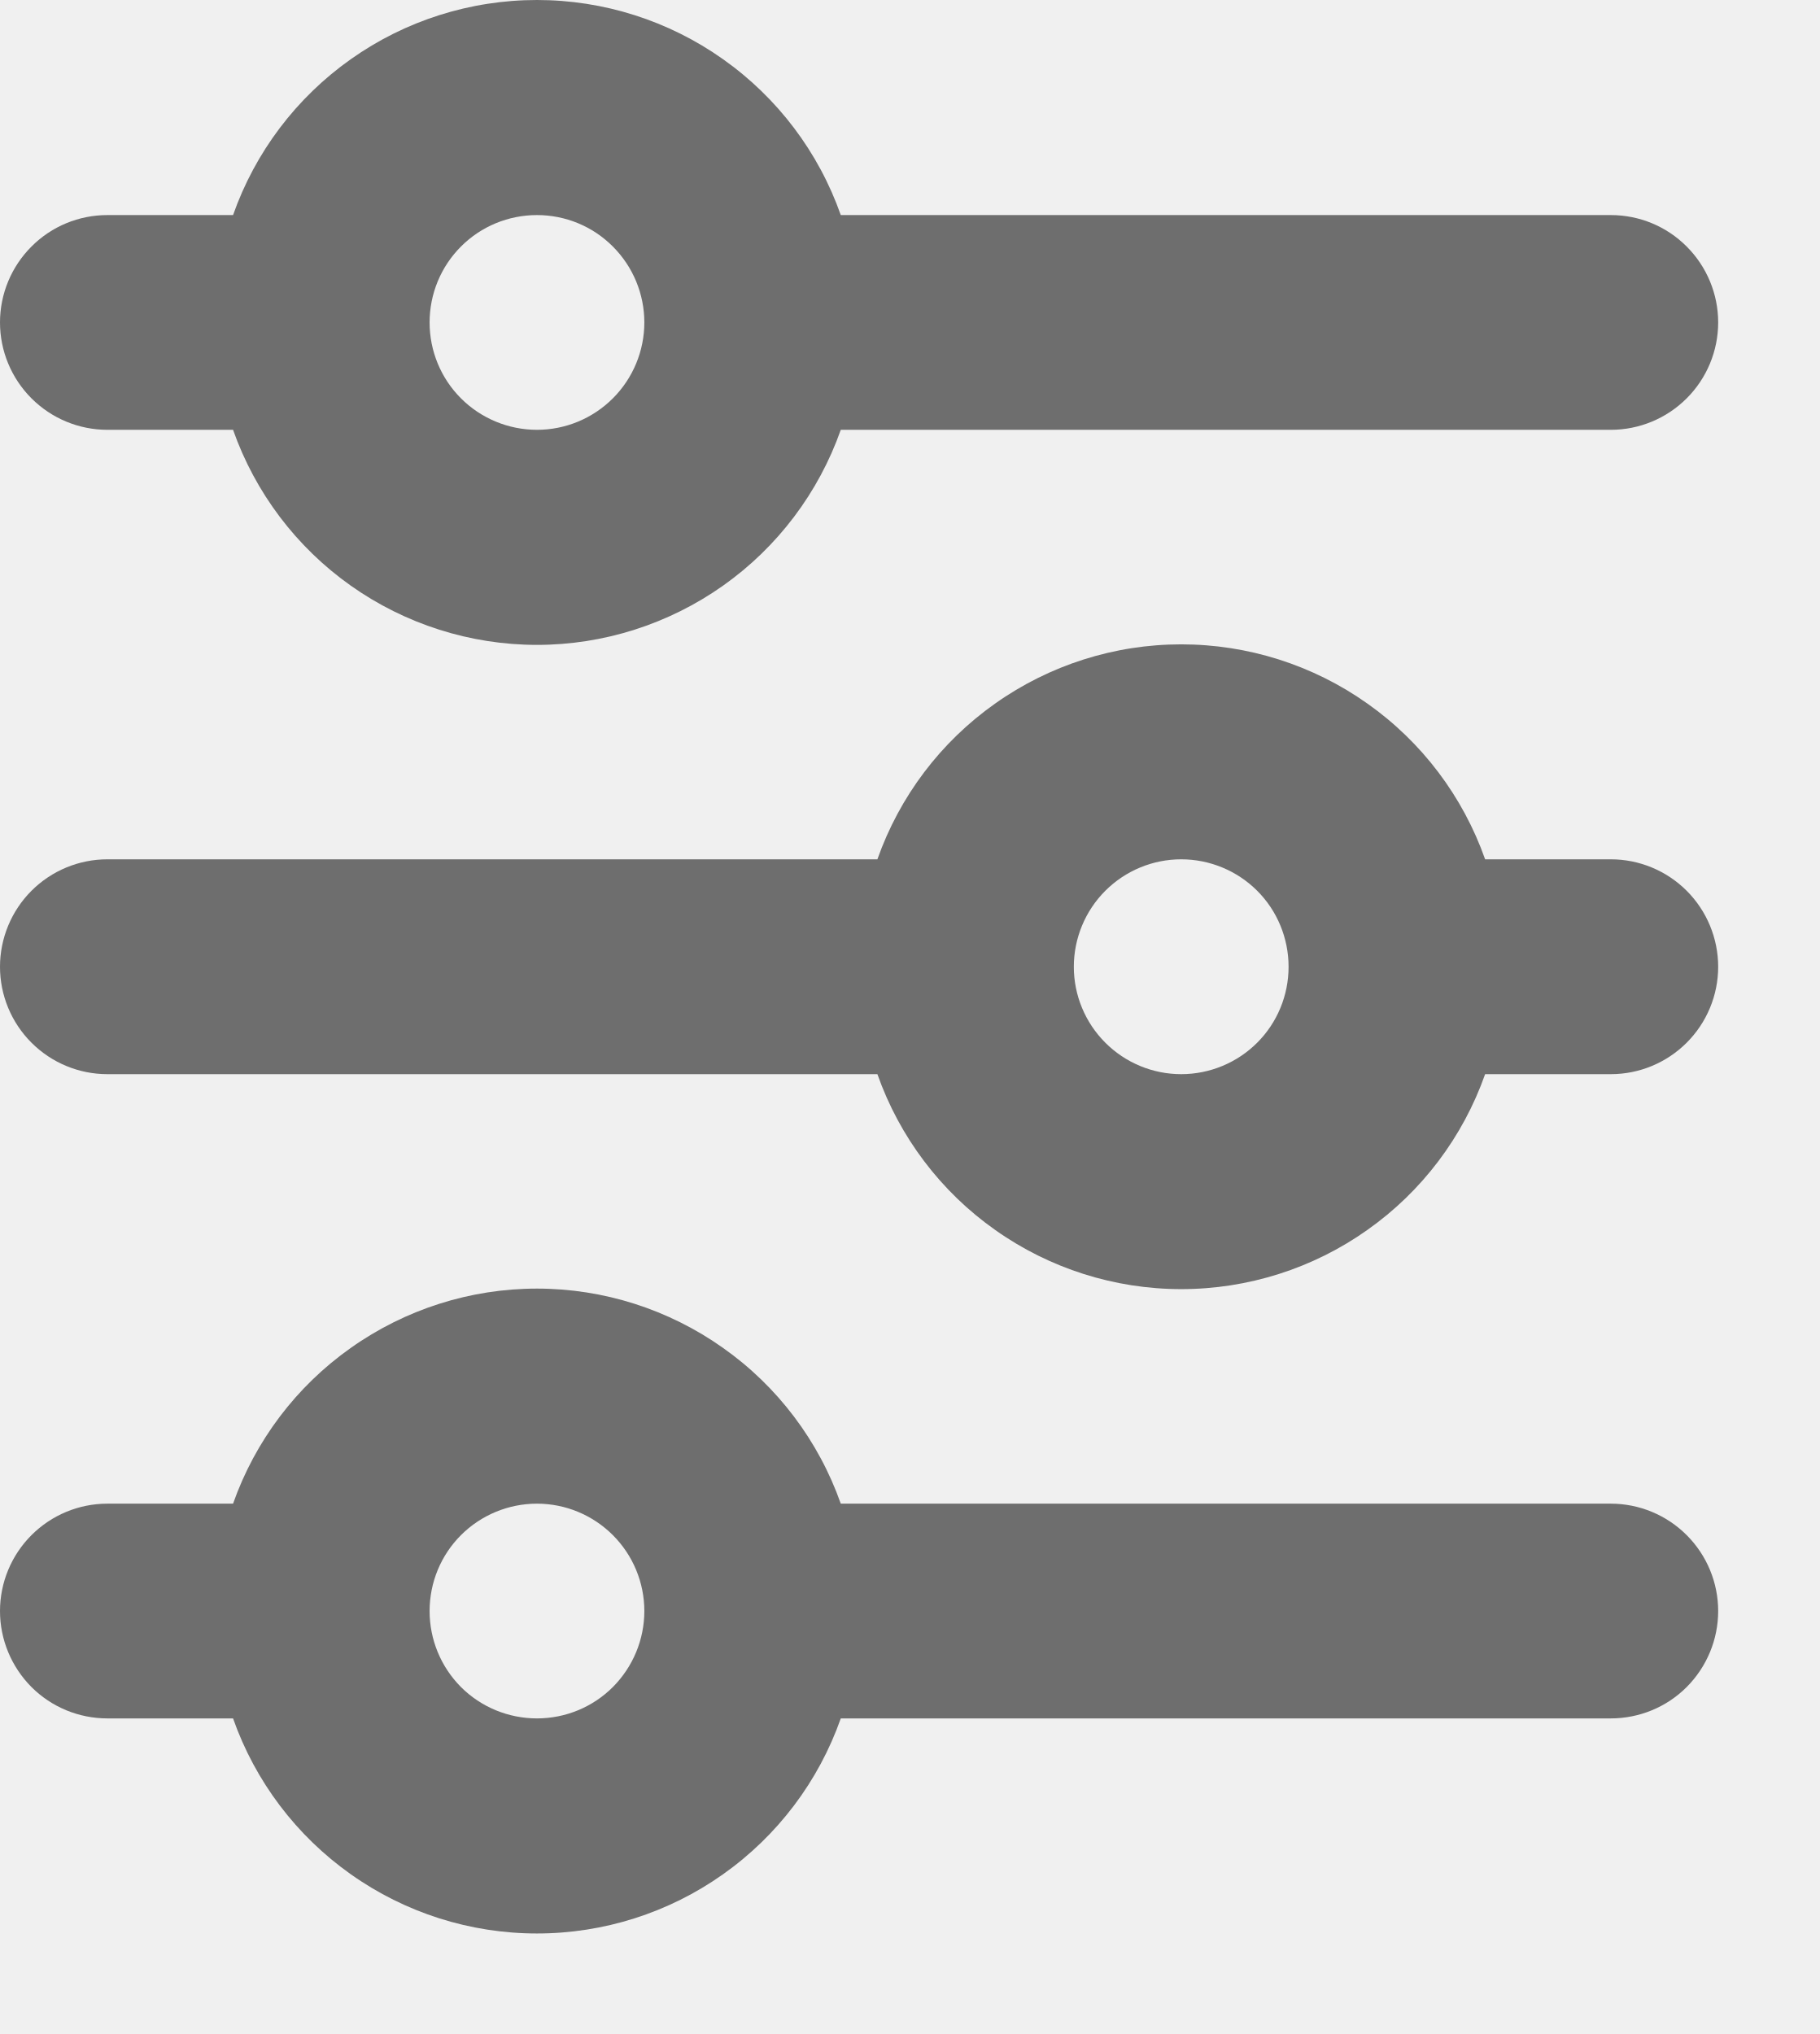
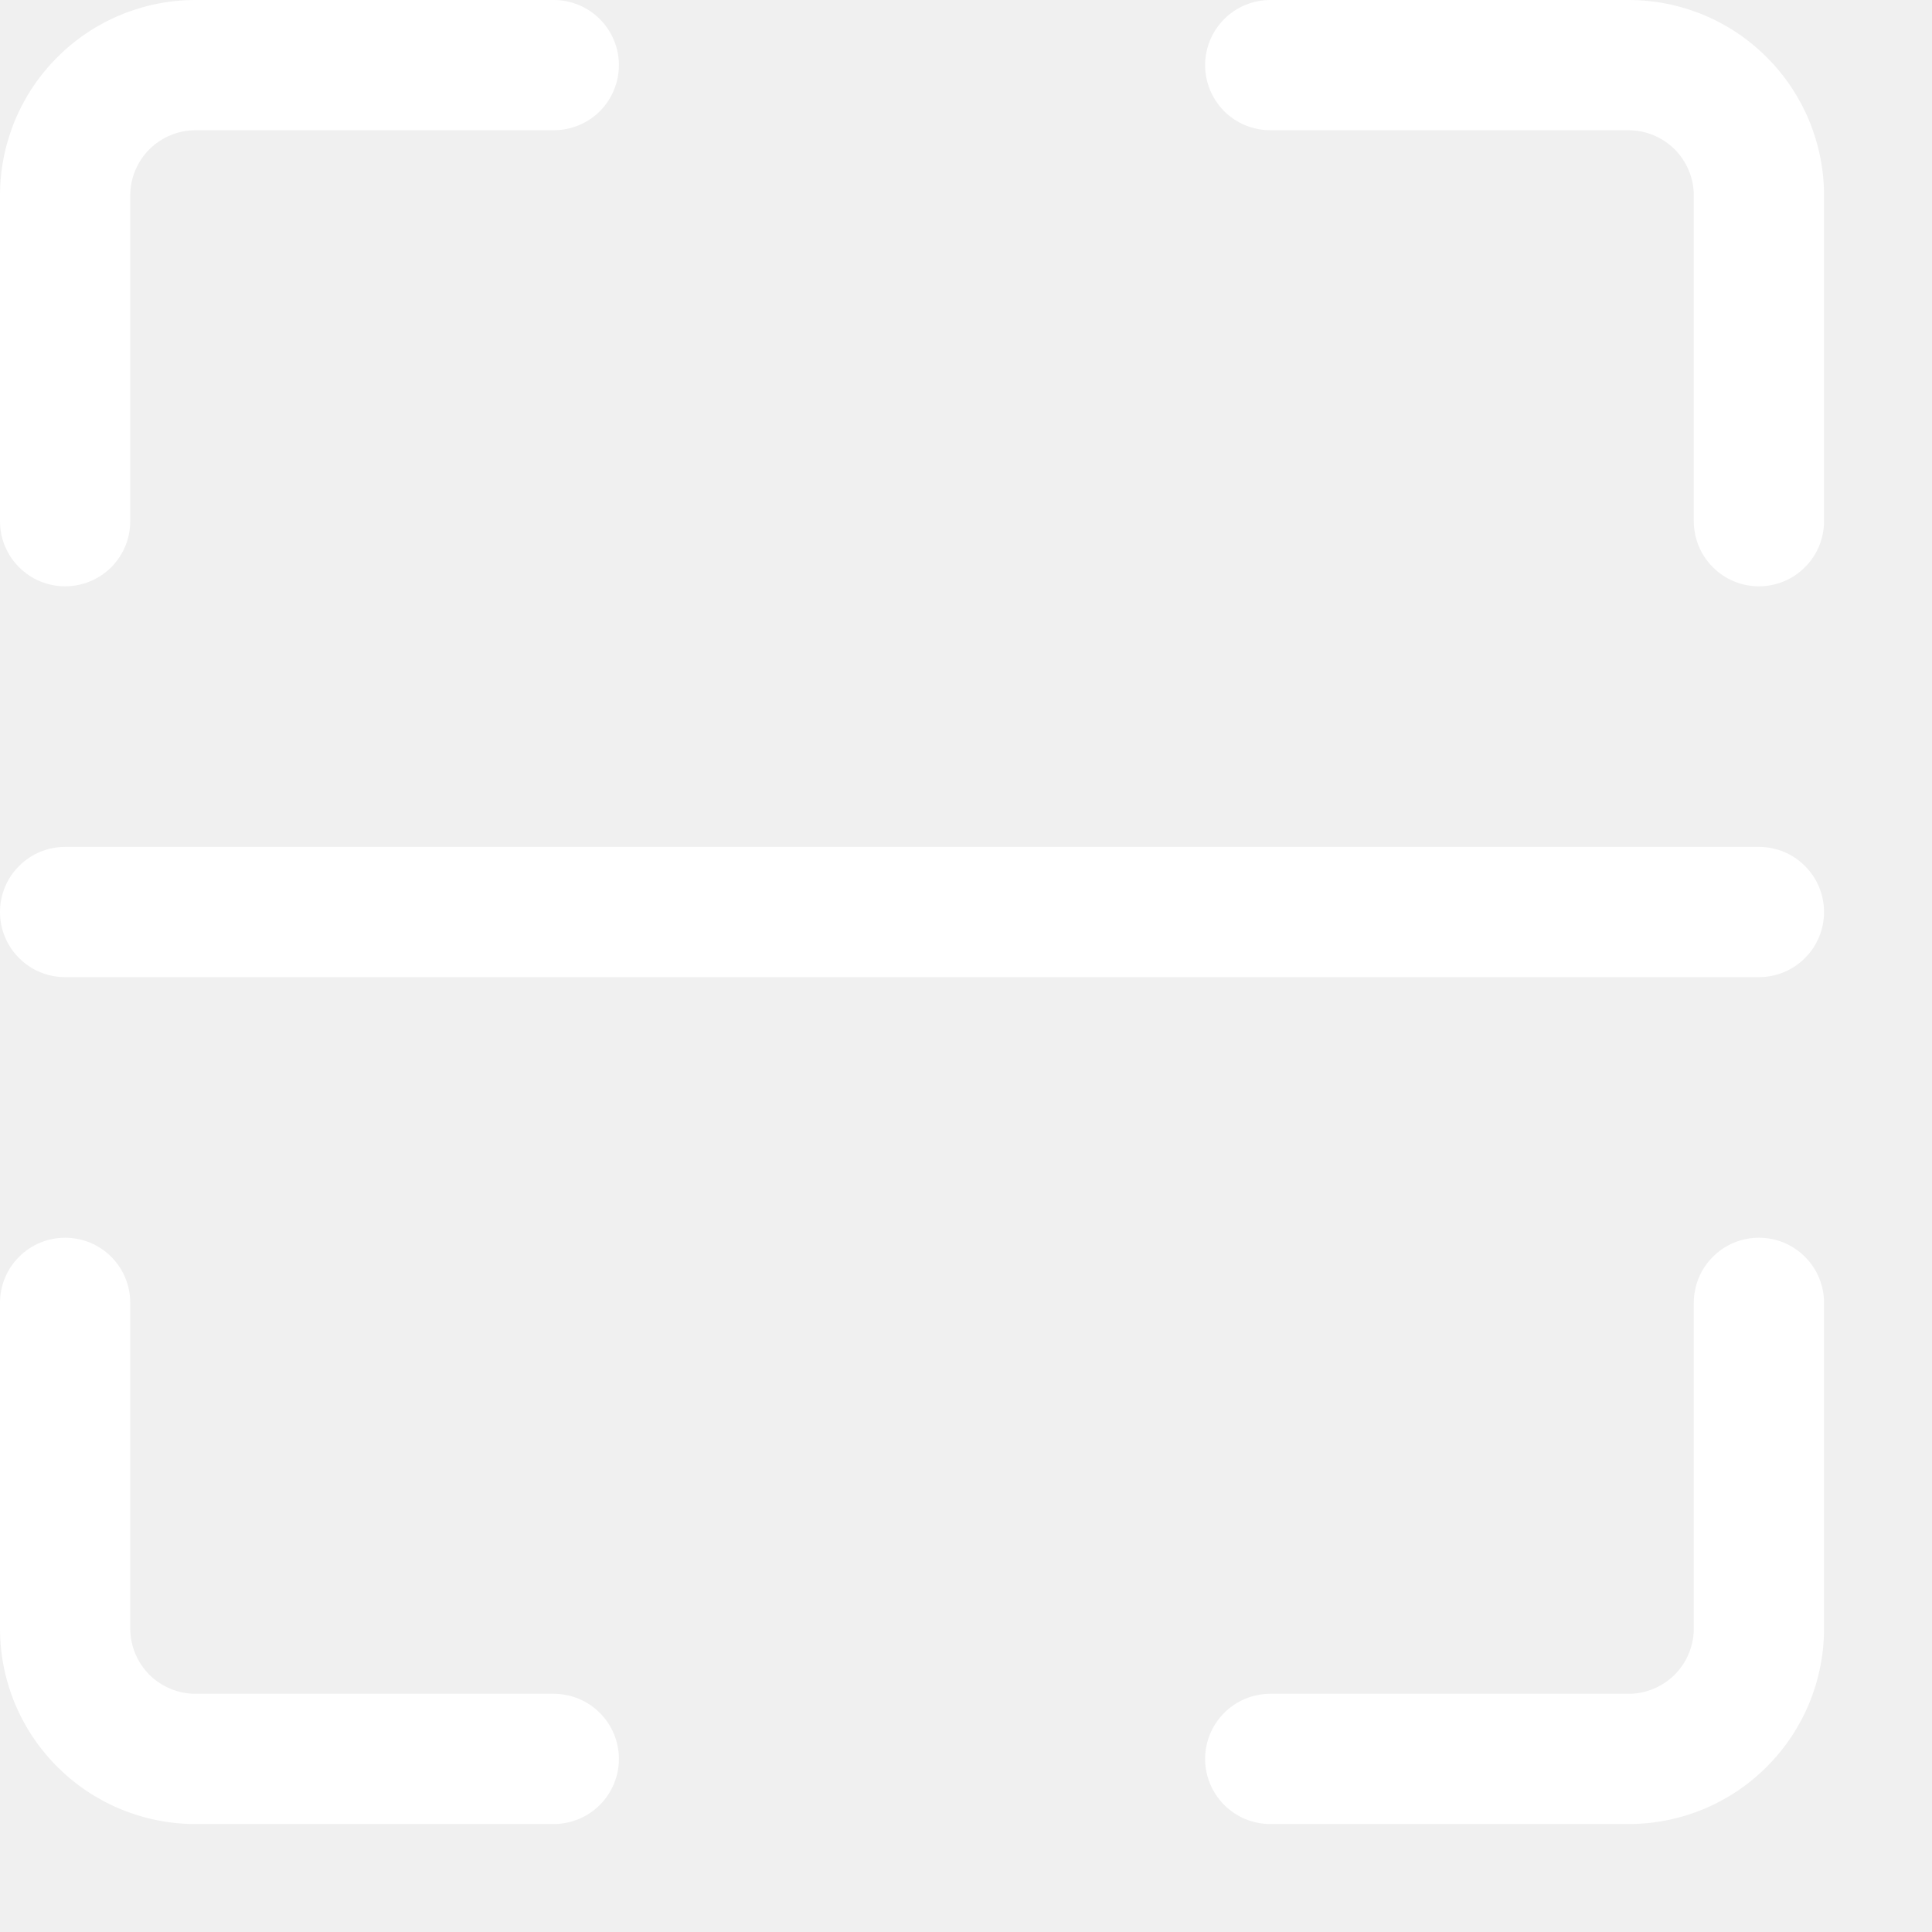
- <svg xmlns="http://www.w3.org/2000/svg" width="17" height="19" viewBox="0 0 17 19" fill="none">
-   <path d="M5.016 2.009C4.75 2.009 4.494 2.114 4.306 2.303C4.118 2.491 4.013 2.746 4.013 3.012C4.013 3.278 4.118 3.533 4.306 3.721C4.494 3.909 4.75 4.015 5.016 4.015C5.282 4.015 5.537 3.909 5.725 3.721C5.913 3.533 6.019 3.278 6.019 3.012C6.019 2.746 5.913 2.491 5.725 2.303C5.537 2.114 5.282 2.009 5.016 2.009ZM2.177 2.009C2.384 1.421 2.768 0.913 3.277 0.553C3.785 0.193 4.393 0 5.016 0C5.638 0 6.246 0.193 6.754 0.553C7.263 0.913 7.647 1.421 7.854 2.009H15.047C15.313 2.009 15.568 2.114 15.756 2.303C15.944 2.491 16.05 2.746 16.05 3.012C16.05 3.278 15.944 3.533 15.756 3.721C15.568 3.909 15.313 4.015 15.047 4.015H7.854C7.647 4.602 7.263 5.111 6.754 5.471C6.246 5.83 5.638 6.024 5.016 6.024C4.393 6.024 3.785 5.83 3.277 5.471C2.768 5.111 2.384 4.602 2.177 4.015H1.003C0.737 4.015 0.482 3.909 0.294 3.721C0.106 3.533 0 3.278 0 3.012C0 2.746 0.106 2.491 0.294 2.303C0.482 2.114 0.737 2.009 1.003 2.009H2.177ZM11.034 8.027C10.768 8.027 10.513 8.133 10.325 8.321C10.137 8.509 10.031 8.765 10.031 9.031C10.031 9.297 10.137 9.552 10.325 9.74C10.513 9.928 10.768 10.034 11.034 10.034C11.3 10.034 11.556 9.928 11.744 9.74C11.932 9.552 12.037 9.297 12.037 9.031C12.037 8.765 11.932 8.509 11.744 8.321C11.556 8.133 11.3 8.027 11.034 8.027ZM8.196 8.027C8.403 7.44 8.787 6.931 9.296 6.572C9.804 6.212 10.412 6.019 11.034 6.019C11.657 6.019 12.265 6.212 12.773 6.572C13.282 6.931 13.666 7.44 13.873 8.027H15.047C15.313 8.027 15.568 8.133 15.756 8.321C15.944 8.509 16.05 8.765 16.05 9.031C16.05 9.297 15.944 9.552 15.756 9.74C15.568 9.928 15.313 10.034 15.047 10.034H13.873C13.666 10.621 13.282 11.13 12.773 11.489C12.265 11.849 11.657 12.042 11.034 12.042C10.412 12.042 9.804 11.849 9.296 11.489C8.787 11.13 8.403 10.621 8.196 10.034H1.003C0.737 10.034 0.482 9.928 0.294 9.74C0.106 9.552 0 9.297 0 9.031C0 8.765 0.106 8.509 0.294 8.321C0.482 8.133 0.737 8.027 1.003 8.027H8.196ZM5.016 14.046C4.75 14.046 4.494 14.152 4.306 14.34C4.118 14.528 4.013 14.783 4.013 15.049C4.013 15.315 4.118 15.57 4.306 15.759C4.494 15.947 4.75 16.052 5.016 16.052C5.282 16.052 5.537 15.947 5.725 15.759C5.913 15.57 6.019 15.315 6.019 15.049C6.019 14.783 5.913 14.528 5.725 14.34C5.537 14.152 5.282 14.046 5.016 14.046ZM2.177 14.046C2.384 13.459 2.768 12.95 3.277 12.591C3.785 12.231 4.393 12.037 5.016 12.037C5.638 12.037 6.246 12.231 6.754 12.591C7.263 12.95 7.647 13.459 7.854 14.046H15.047C15.313 14.046 15.568 14.152 15.756 14.34C15.944 14.528 16.05 14.783 16.05 15.049C16.05 15.315 15.944 15.57 15.756 15.759C15.568 15.947 15.313 16.052 15.047 16.052H7.854C7.647 16.64 7.263 17.148 6.754 17.508C6.246 17.868 5.638 18.061 5.016 18.061C4.393 18.061 3.785 17.868 3.277 17.508C2.768 17.148 2.384 16.64 2.177 16.052H1.003C0.737 16.052 0.482 15.947 0.294 15.759C0.106 15.57 0 15.315 0 15.049C0 14.783 0.106 14.528 0.294 14.34C0.482 14.152 0.737 14.046 1.003 14.046H2.177Z" fill="#6E6E6E" />
+ <svg xmlns="http://www.w3.org/2000/svg" width="17" height="17" viewBox="0 0 17 17" fill="none">
+   <path d="M0.573 5.159C0.725 5.159 0.871 5.099 0.979 4.991C1.086 4.884 1.146 4.738 1.146 4.586V1.72C1.146 1.568 1.207 1.422 1.314 1.314C1.422 1.207 1.568 1.146 1.72 1.146H4.872C5.024 1.146 5.17 1.086 5.278 0.979C5.385 0.871 5.446 0.725 5.446 0.573C5.446 0.421 5.385 0.275 5.278 0.168C5.17 0.06 5.024 0 4.872 0H1.72C1.264 0 0.826 0.181 0.504 0.504C0.181 0.826 0 1.264 0 1.72V4.586C0 4.738 0.06 4.884 0.168 4.991C0.275 5.099 0.421 5.159 0.573 5.159Z" fill="white" />
+   <path d="M14.33 0H11.178C11.026 0 10.88 0.06 10.772 0.168C10.665 0.275 10.604 0.421 10.604 0.573C10.604 0.725 10.665 0.871 10.772 0.979C10.88 1.086 11.026 1.146 11.178 1.146H14.33C14.482 1.146 14.628 1.207 14.736 1.314C14.843 1.422 14.904 1.568 14.904 1.72V4.586C14.904 4.738 14.964 4.884 15.072 4.991C15.179 5.099 15.325 5.159 15.477 5.159C15.629 5.159 15.775 5.099 15.882 4.991C15.99 4.884 16.05 4.738 16.05 4.586V1.72C16.05 1.264 15.869 0.826 15.546 0.504C15.224 0.181 14.787 0 14.33 0Z" fill="white" />
+   <path d="M15.477 10.891C15.325 10.891 15.179 10.951 15.072 11.059C14.964 11.166 14.904 11.312 14.904 11.464V14.33C14.904 14.482 14.843 14.628 14.736 14.736C14.628 14.843 14.482 14.904 14.33 14.904H11.178C11.026 14.904 10.88 14.964 10.772 15.072C10.665 15.179 10.604 15.325 10.604 15.477C10.604 15.629 10.665 15.775 10.772 15.882C10.88 15.99 11.026 16.05 11.178 16.05H14.33C14.787 16.05 15.224 15.869 15.546 15.546C15.869 15.224 16.05 14.787 16.05 14.33V11.464C16.05 11.312 15.99 11.166 15.882 11.059C15.775 10.951 15.629 10.891 15.477 10.891Z" fill="white" />
+   <path d="M4.872 14.904H1.72C1.568 14.904 1.422 14.843 1.314 14.736C1.207 14.628 1.146 14.482 1.146 14.33V11.464C1.146 11.312 1.086 11.166 0.979 11.059C0.871 10.951 0.725 10.891 0.573 10.891C0.421 10.891 0.275 10.951 0.168 11.059C0.06 11.166 0 11.312 0 11.464V14.33C0 14.787 0.181 15.224 0.504 15.546C0.826 15.869 1.264 16.05 1.72 16.05H4.872C5.024 16.05 5.17 15.99 5.278 15.882C5.385 15.775 5.446 15.629 5.446 15.477C5.446 15.325 5.385 15.179 5.278 15.072C5.17 14.964 5.024 14.904 4.872 14.904Z" fill="white" />
+   <path d="M15.477 7.452H0.573C0.421 7.452 0.275 7.512 0.168 7.62C0.06 7.727 0 7.873 0 8.025C0 8.177 0.06 8.323 0.168 8.43C0.275 8.538 0.421 8.598 0.573 8.598H15.477C15.629 8.598 15.775 8.538 15.882 8.43C15.99 8.323 16.05 8.177 16.05 8.025C16.05 7.873 15.99 7.727 15.882 7.62C15.775 7.512 15.629 7.452 15.477 7.452Z" fill="white" />
</svg>
